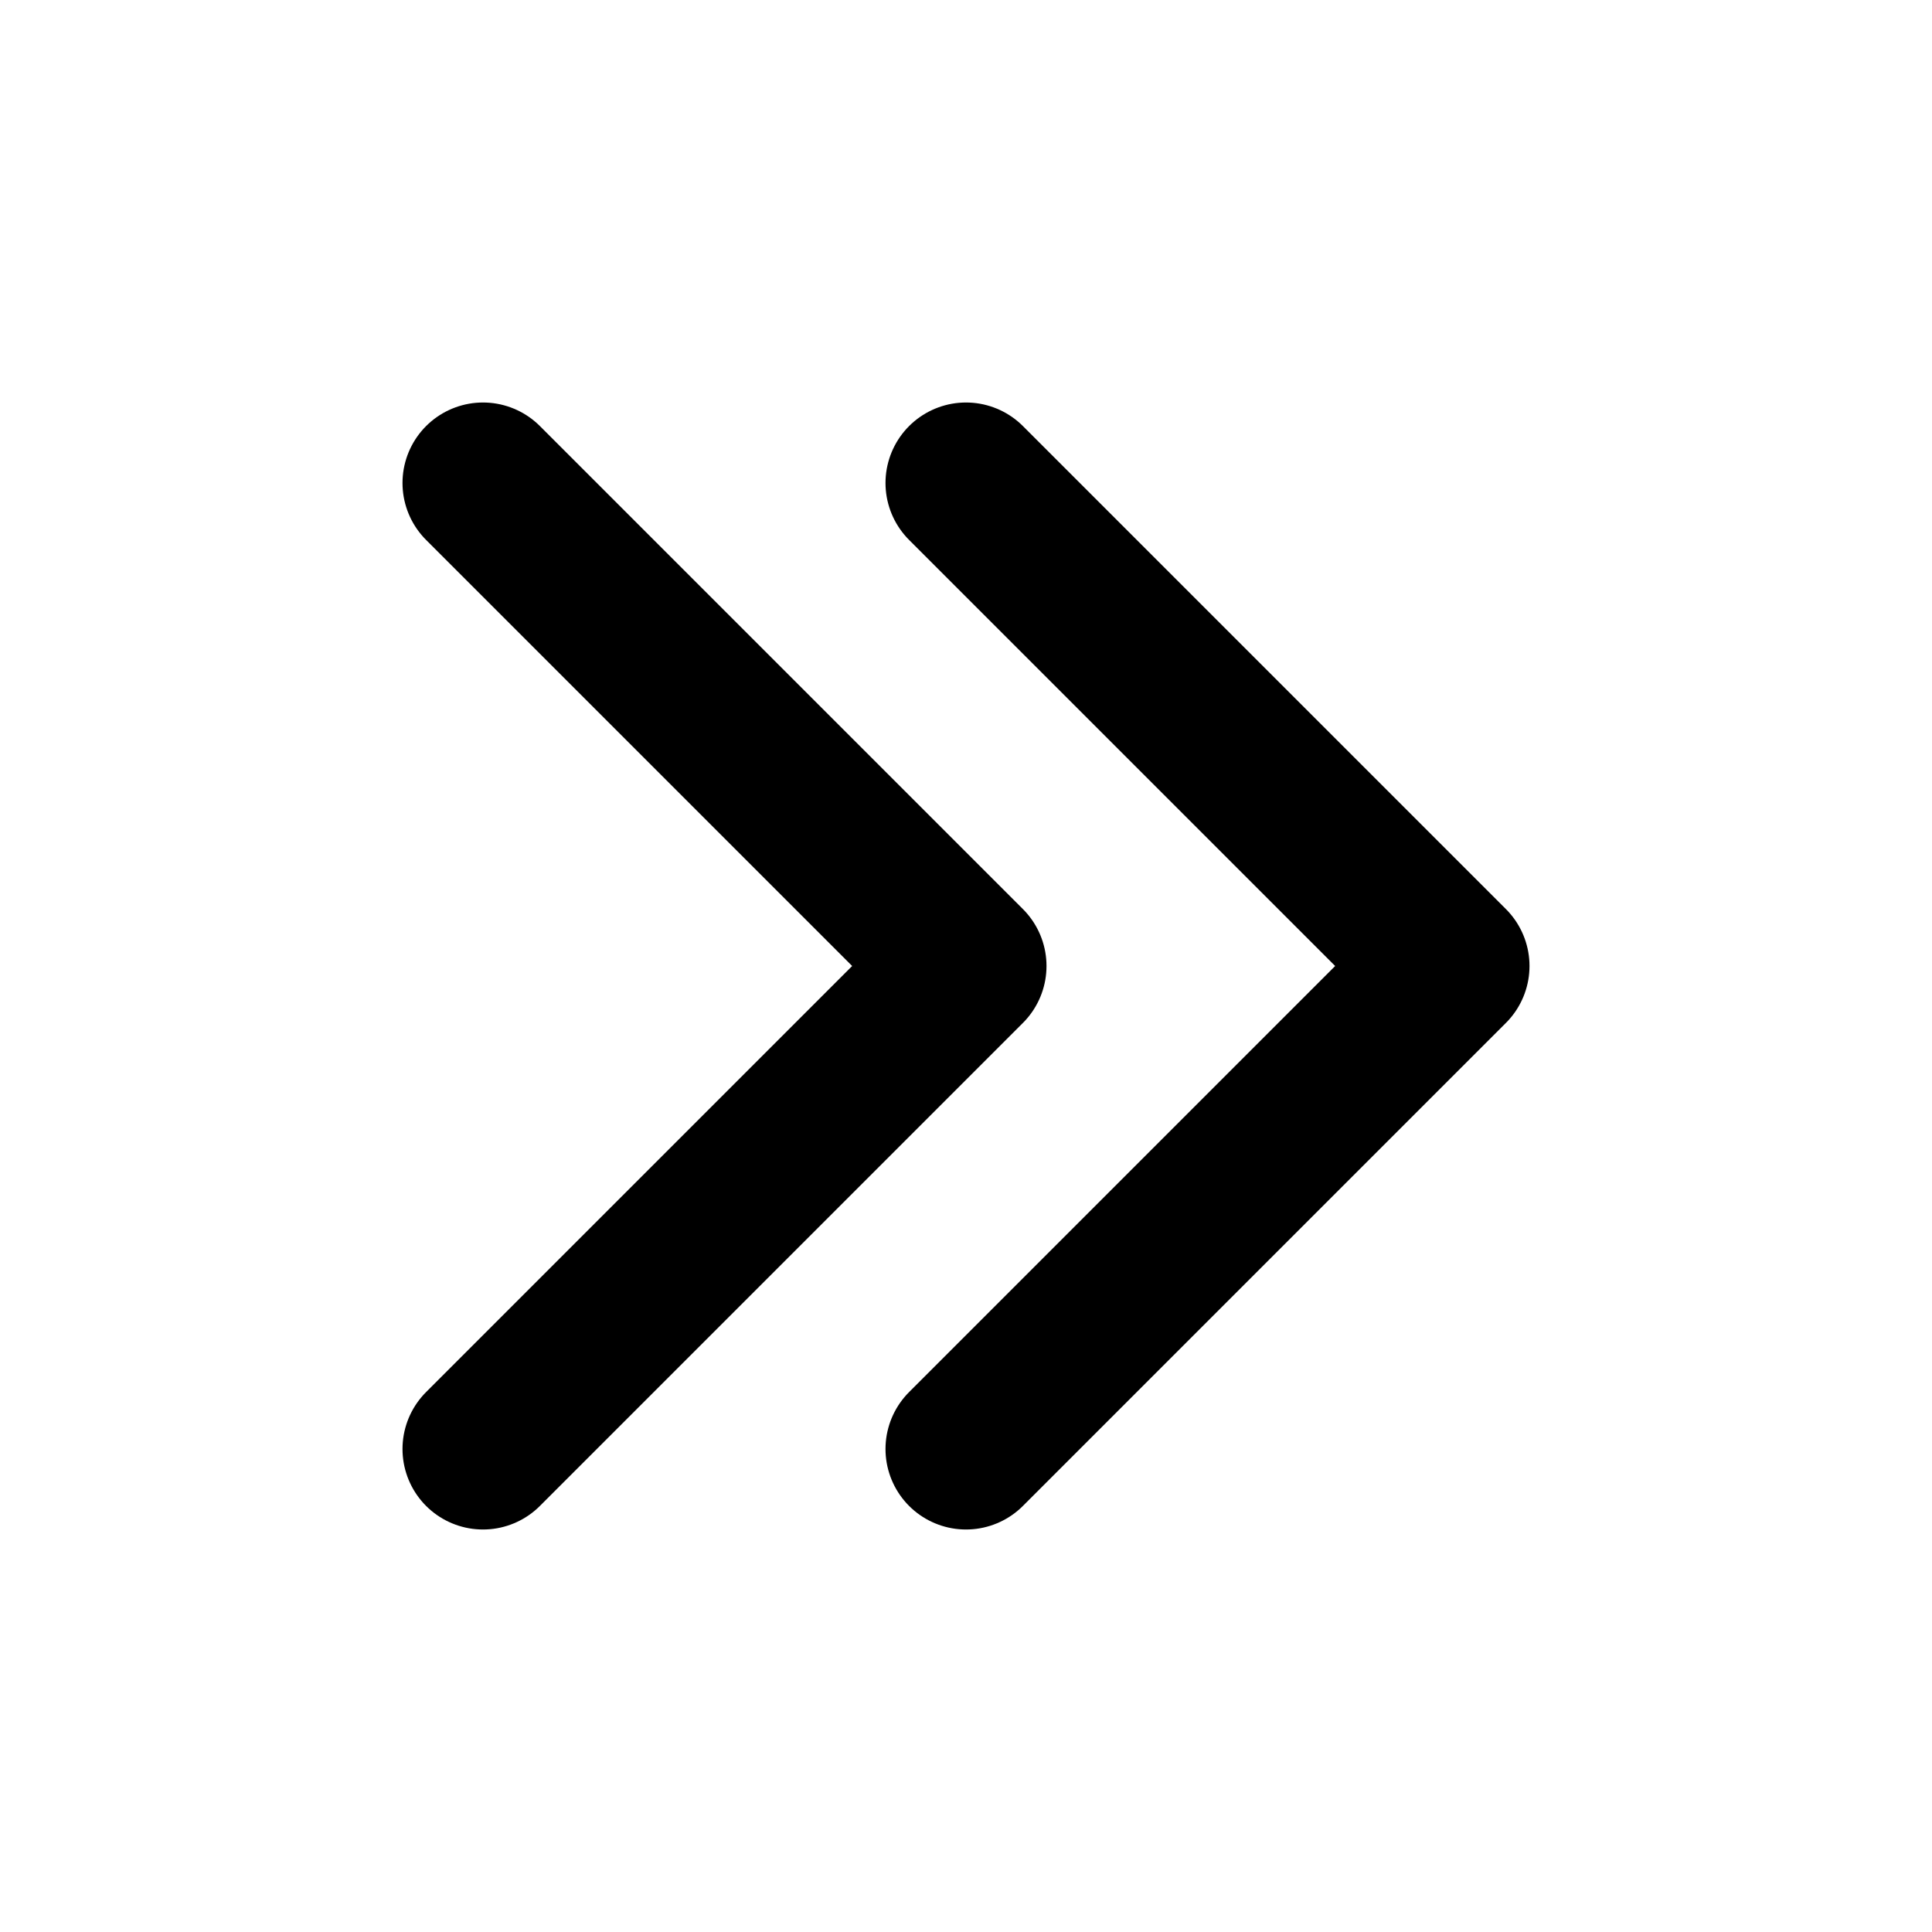
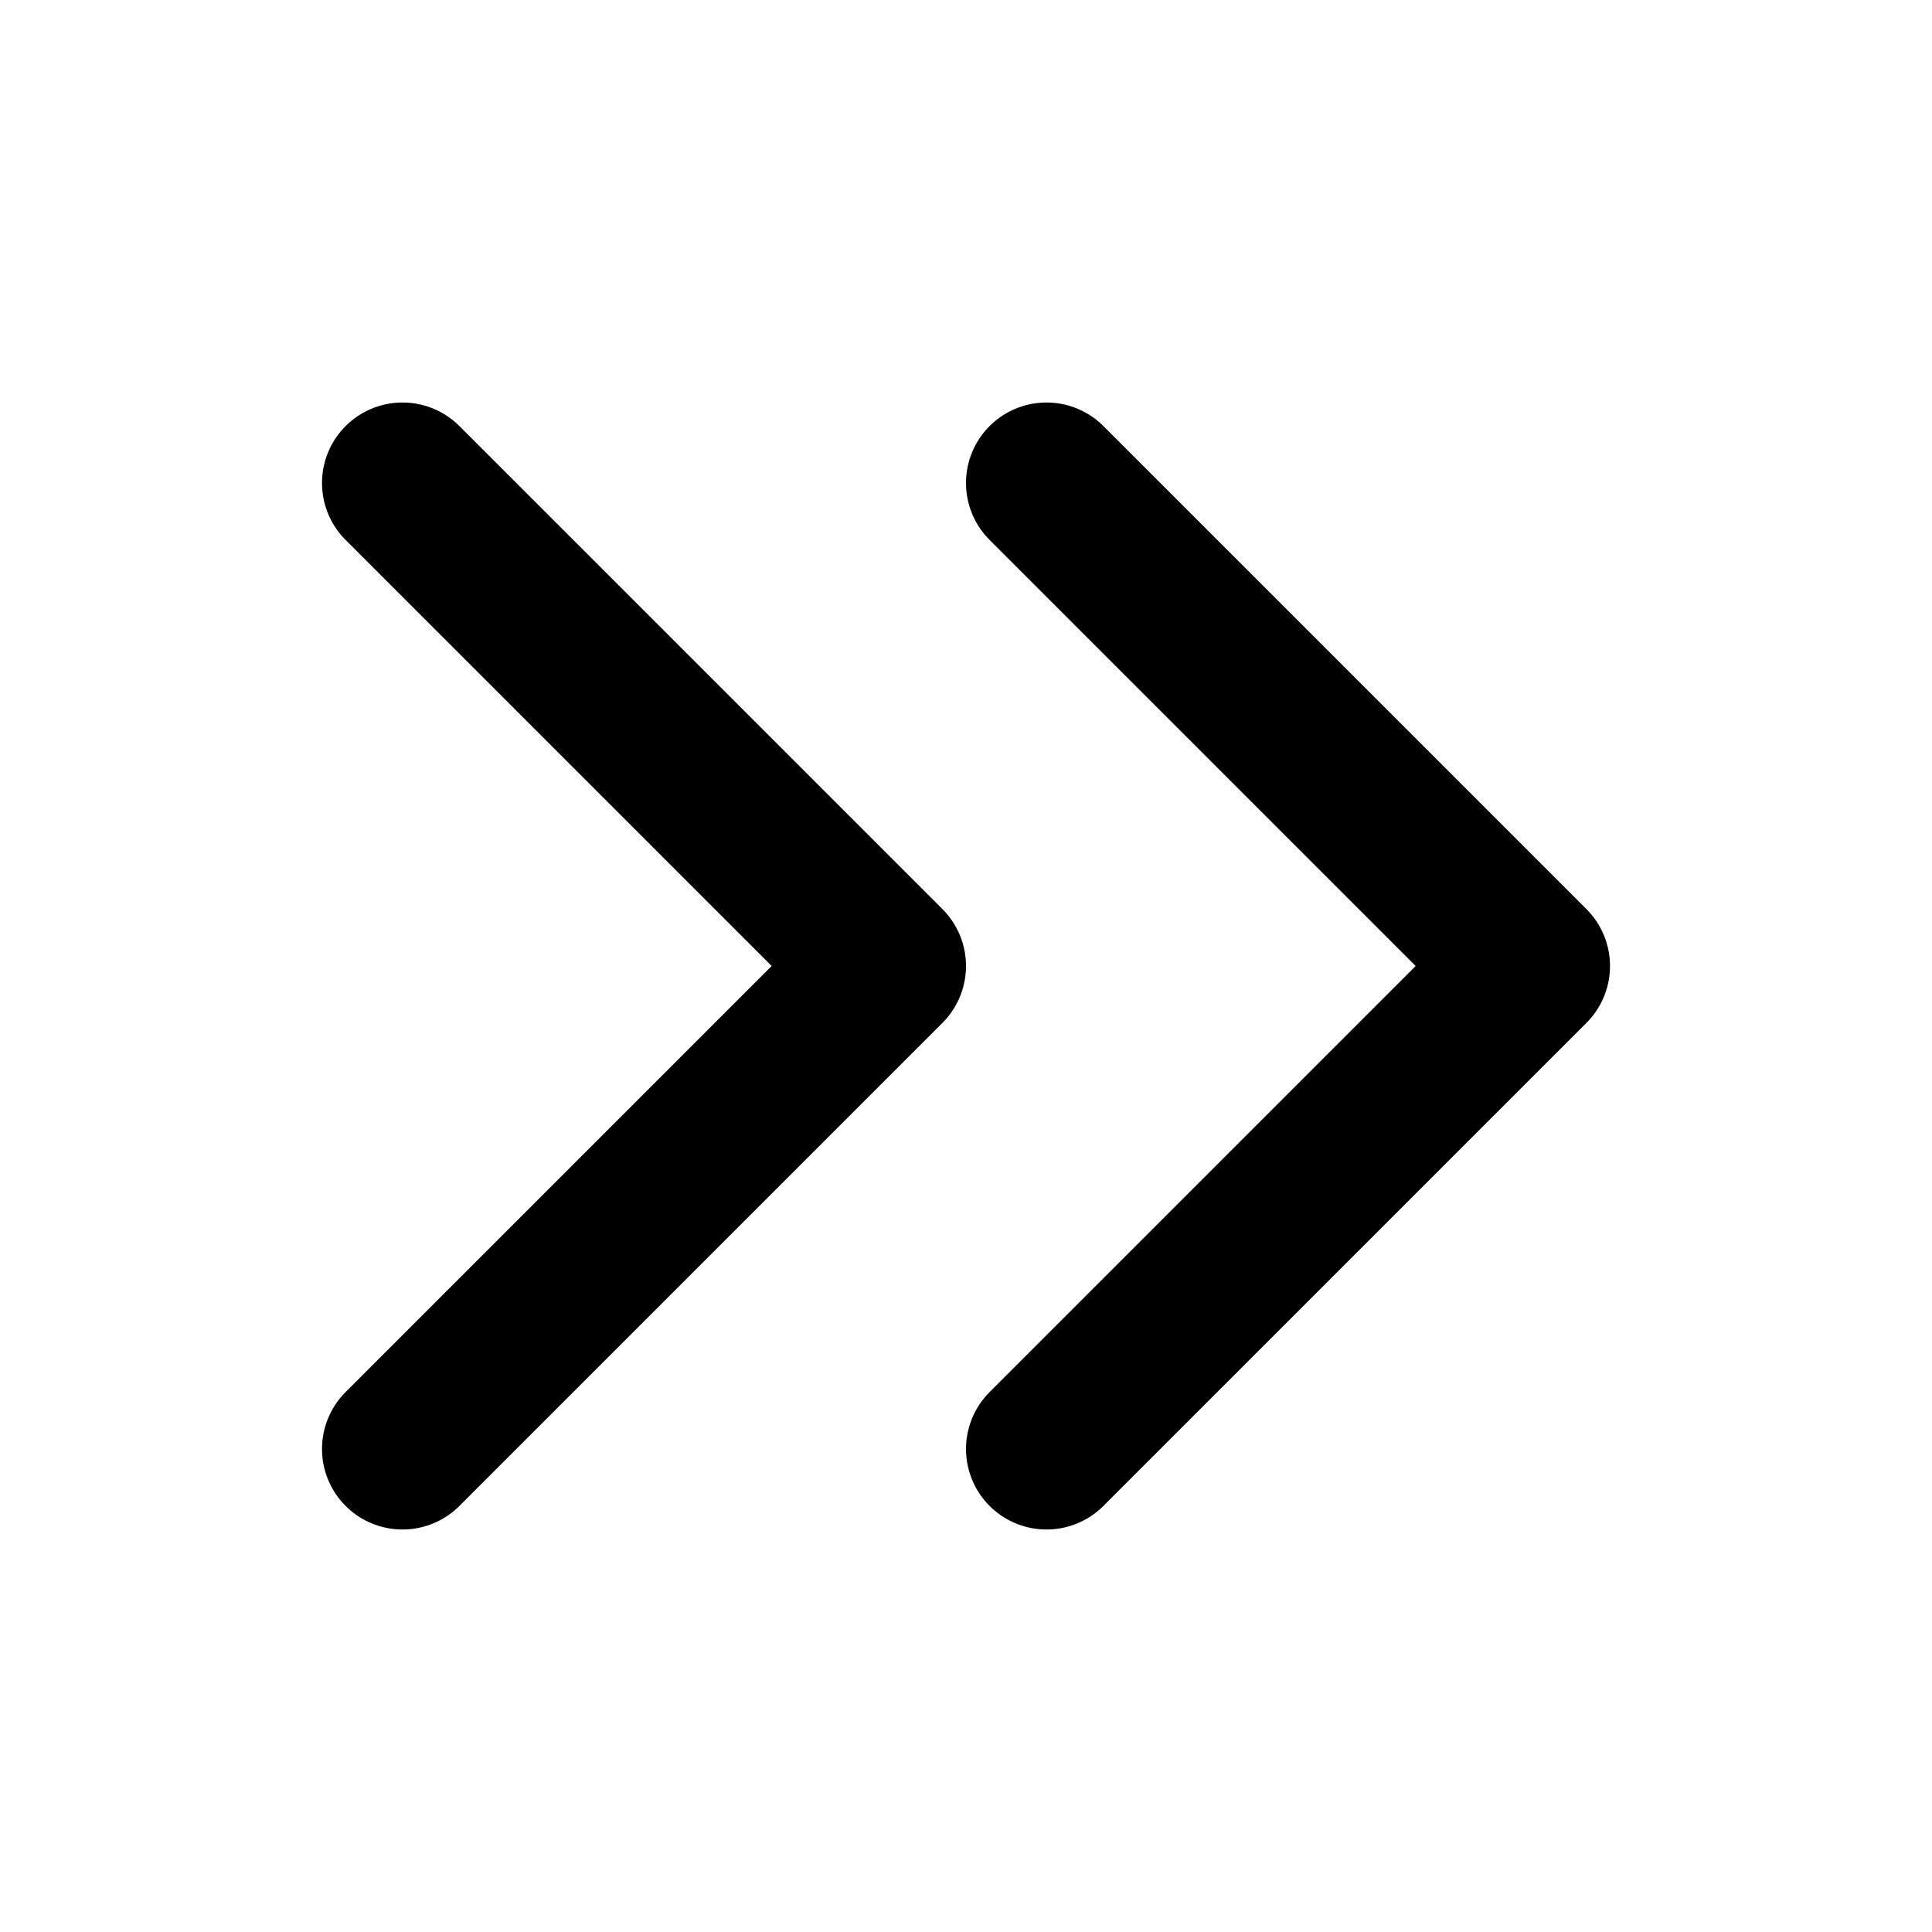
<svg xmlns="http://www.w3.org/2000/svg" class="i i-angles-right" viewBox="0 0 24 24" fill="none" stroke="currentColor" stroke-width="2" stroke-linecap="round" stroke-linejoin="round">
-   <path d="m6 18 6-6-6-6m6 12 6-6-6-6" />
+   <path d="m5 18 6-6-6-6m8 12 6-6-6-6" />
</svg>
